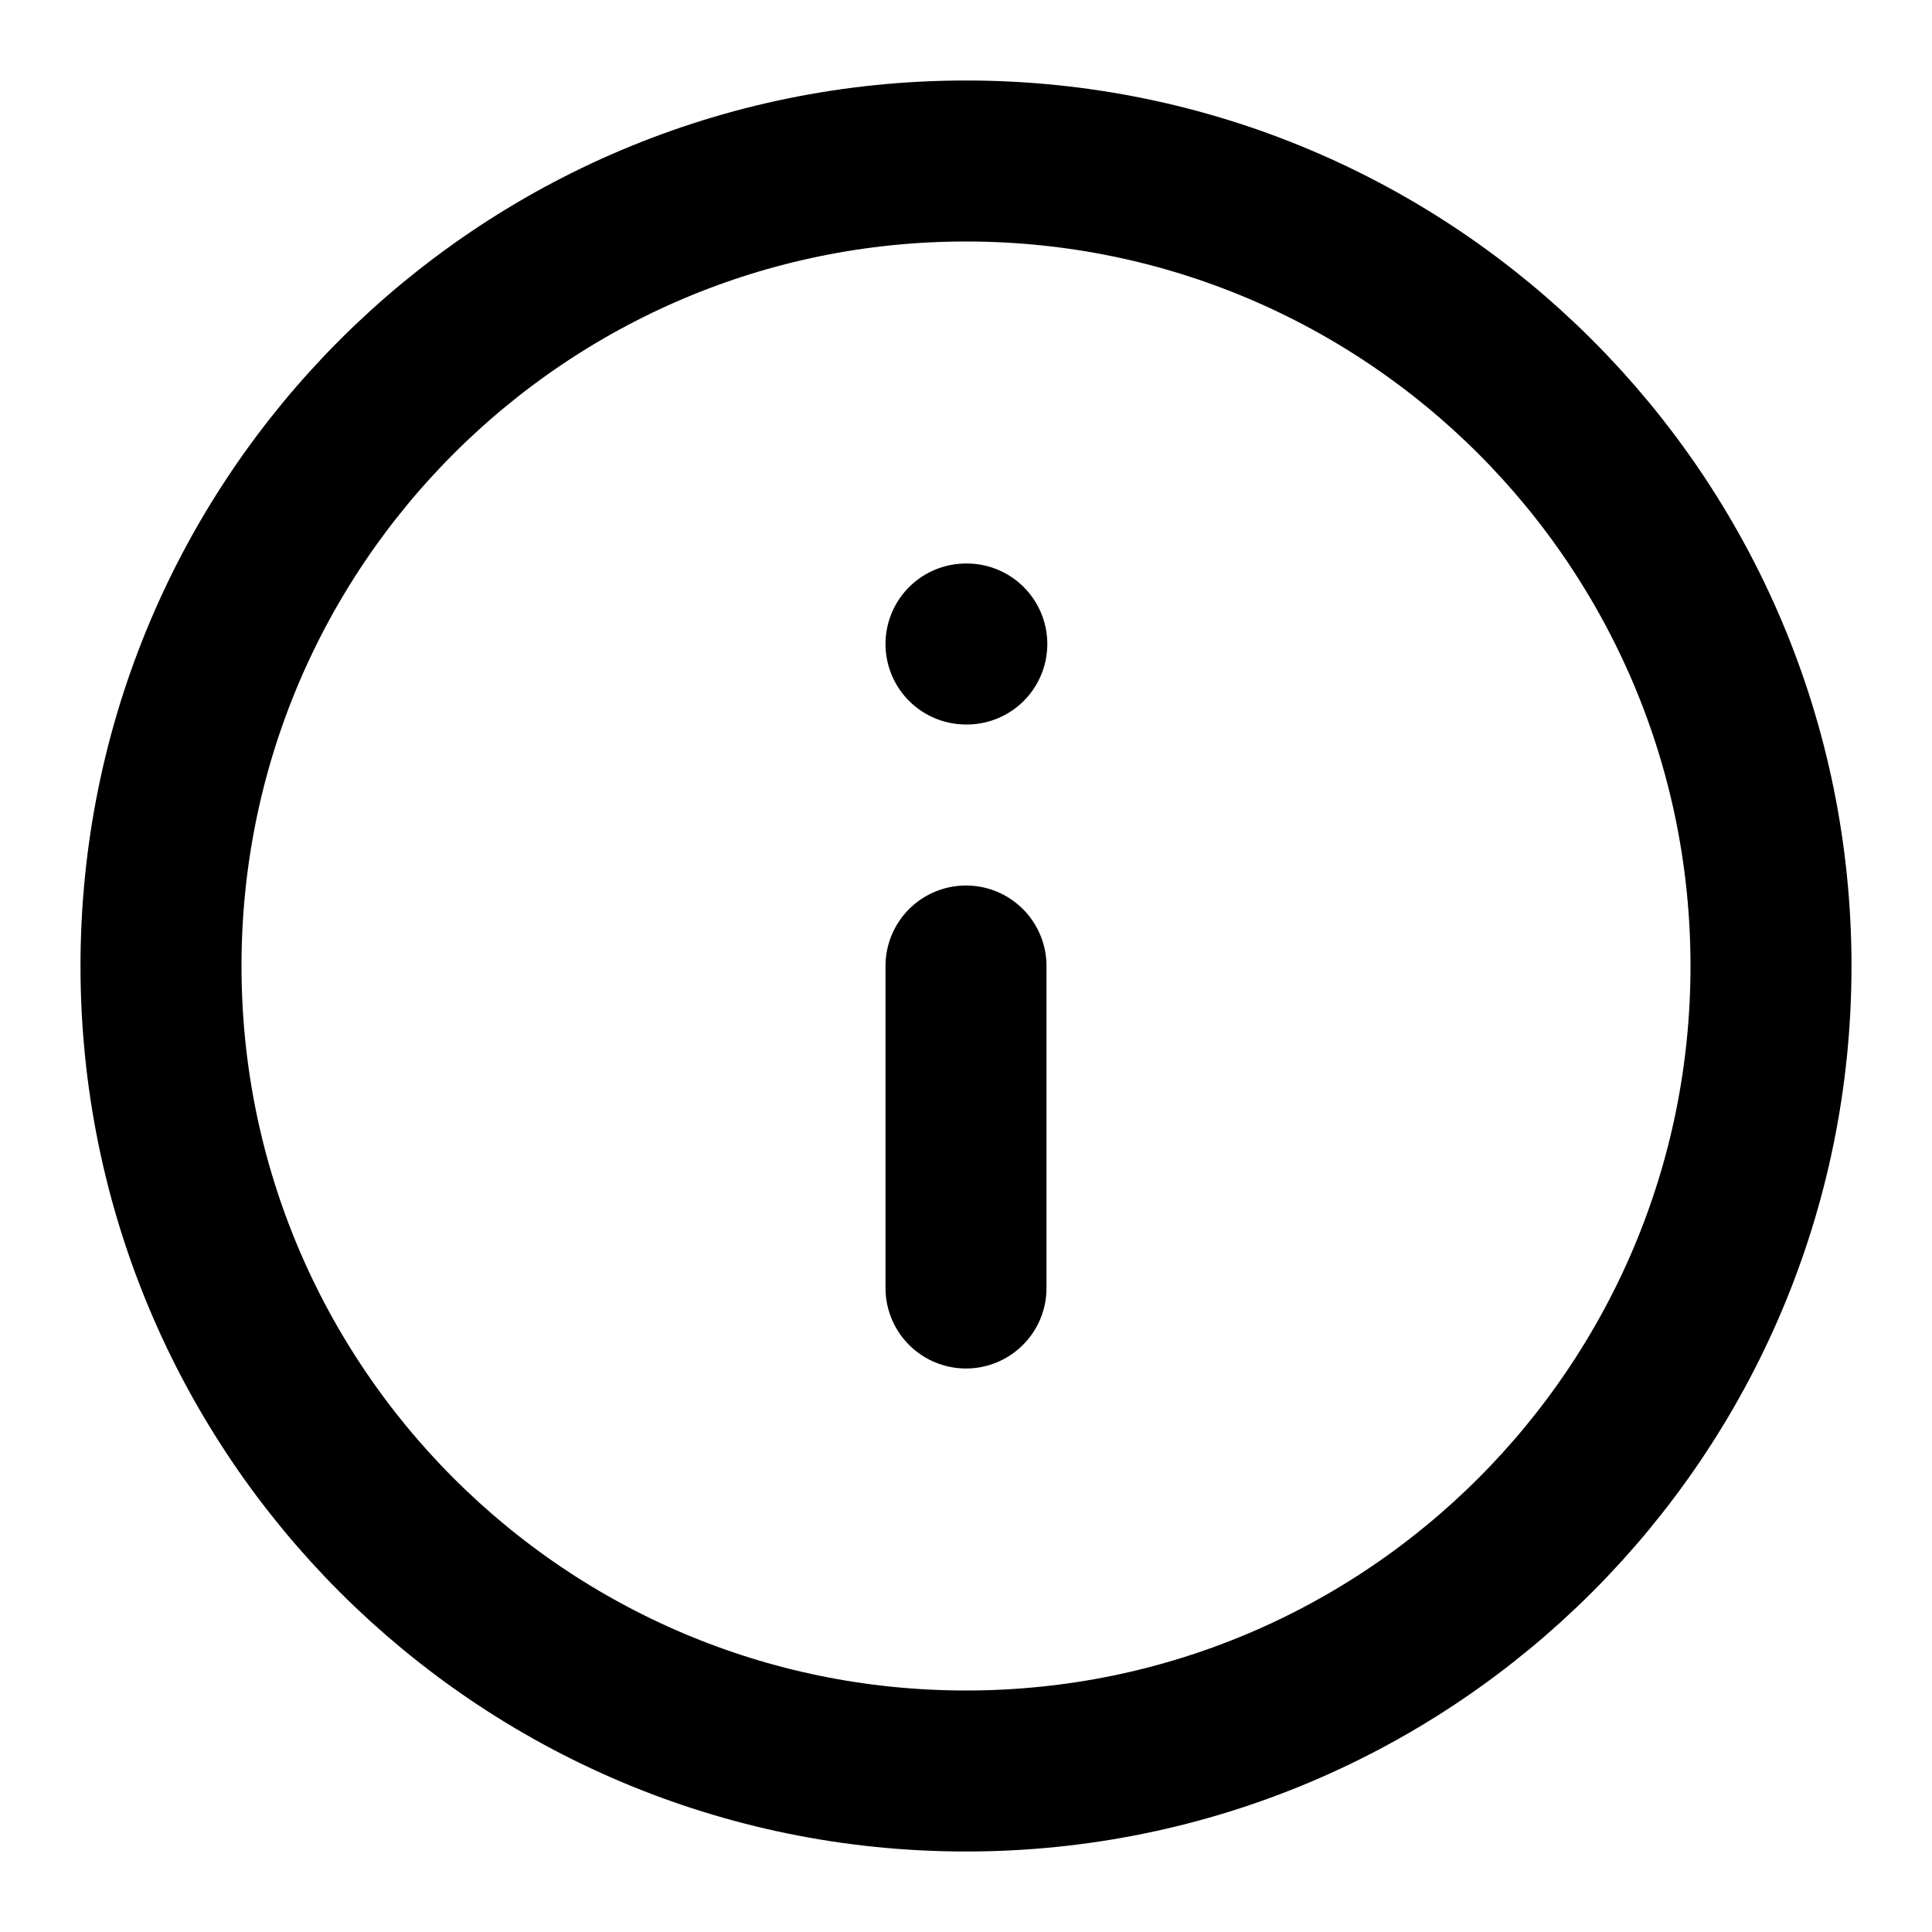
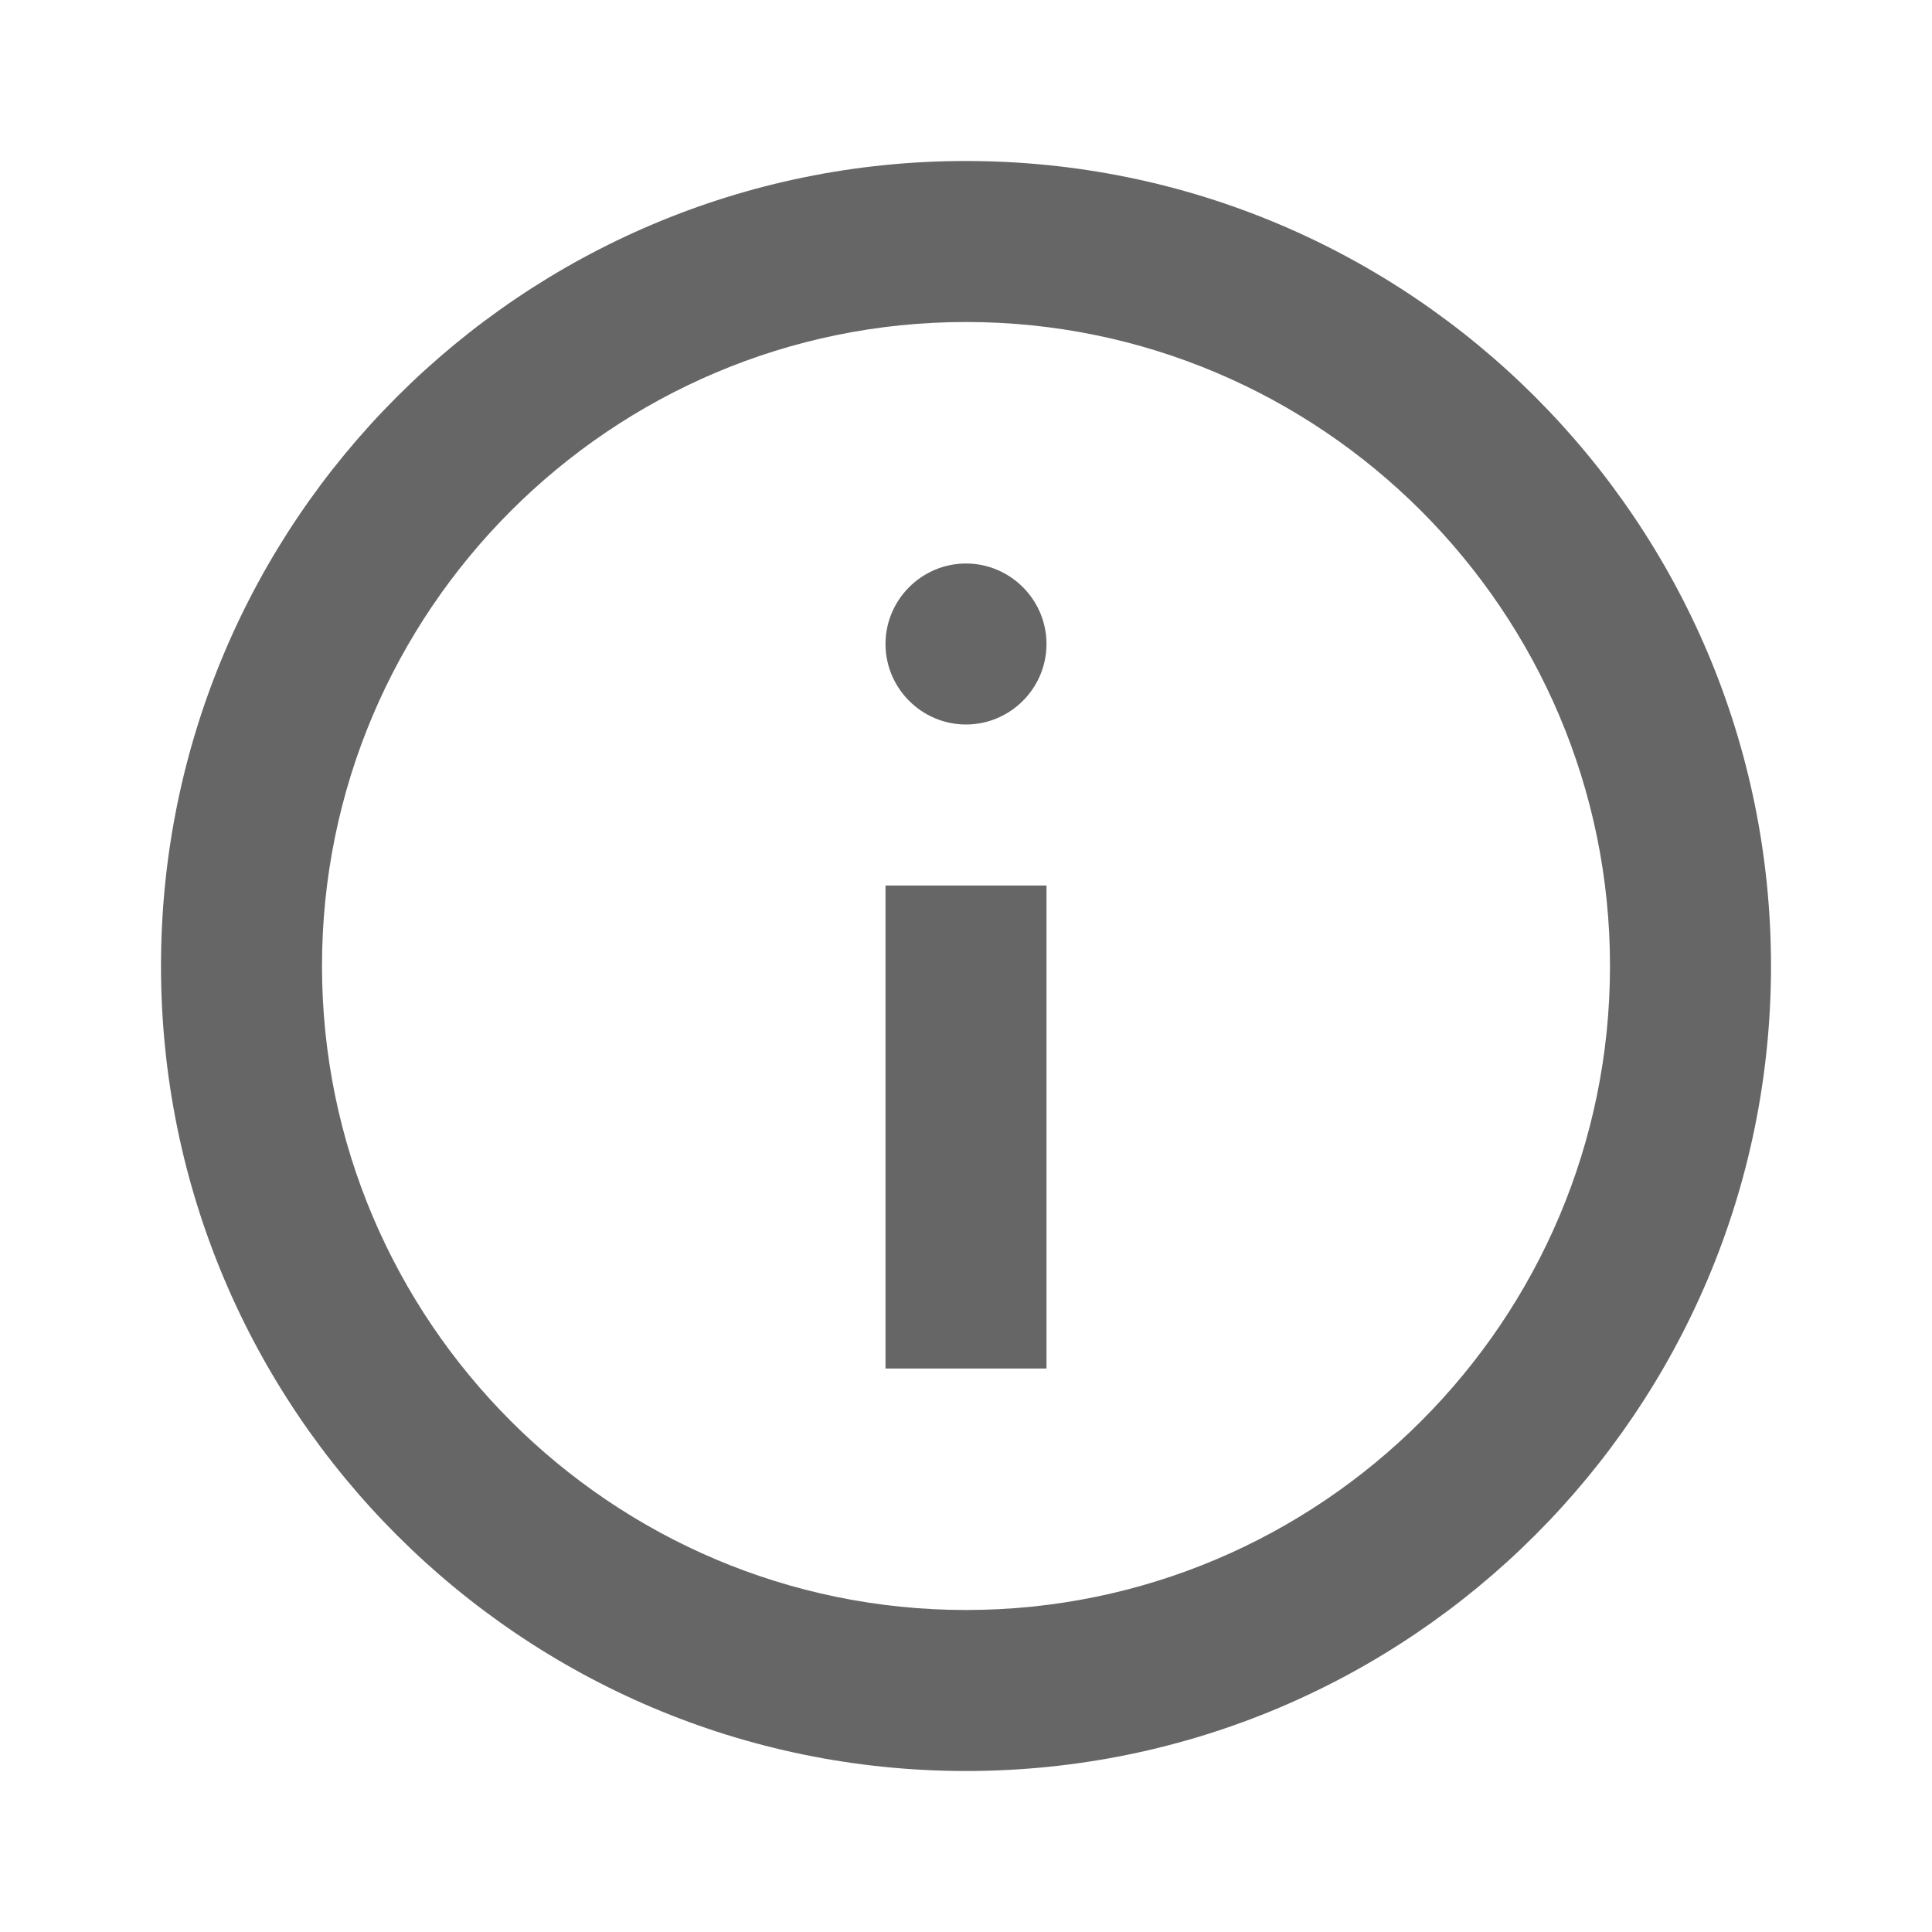
- <svg xmlns="http://www.w3.org/2000/svg" viewBox="0 0 24 24" fill="none" stroke="currentColor" stroke-width="2" stroke-linecap="round" stroke-linejoin="round">
-   <circle cx="12" cy="12" r="10" />
-   <line x1="12" y1="16" x2="12" y2="12" />
-   <line x1="12" y1="8" x2="12.01" y2="8" />
+ <svg xmlns="http://www.w3.org/2000/svg" width="24" height="24" viewBox="0 0 24 24" fill="none">
+   <path d="M12 2C6.48 2 2 6.48 2 12C2 17.52 6.48 22 12 22C17.52 22 22 17.52 22 12C22 6.48 17.52 2 12 2ZM12 20C7.59 20 4 16.41 4 12C4 7.59 7.59 4 12 4C16.41 4 20 7.59 20 12C20 16.41 16.41 20 12 20Z" fill="#666666" />
+   <path d="M12 7C11.45 7 11 7.45 11 8C11 8.55 11.45 9 12 9C12.55 9 13 8.55 13 8C13 7.45 12.55 7 12 7Z" fill="#666666" />
+   <path d="M11 11V17H13V11H11Z" fill="#666666" />
</svg>
